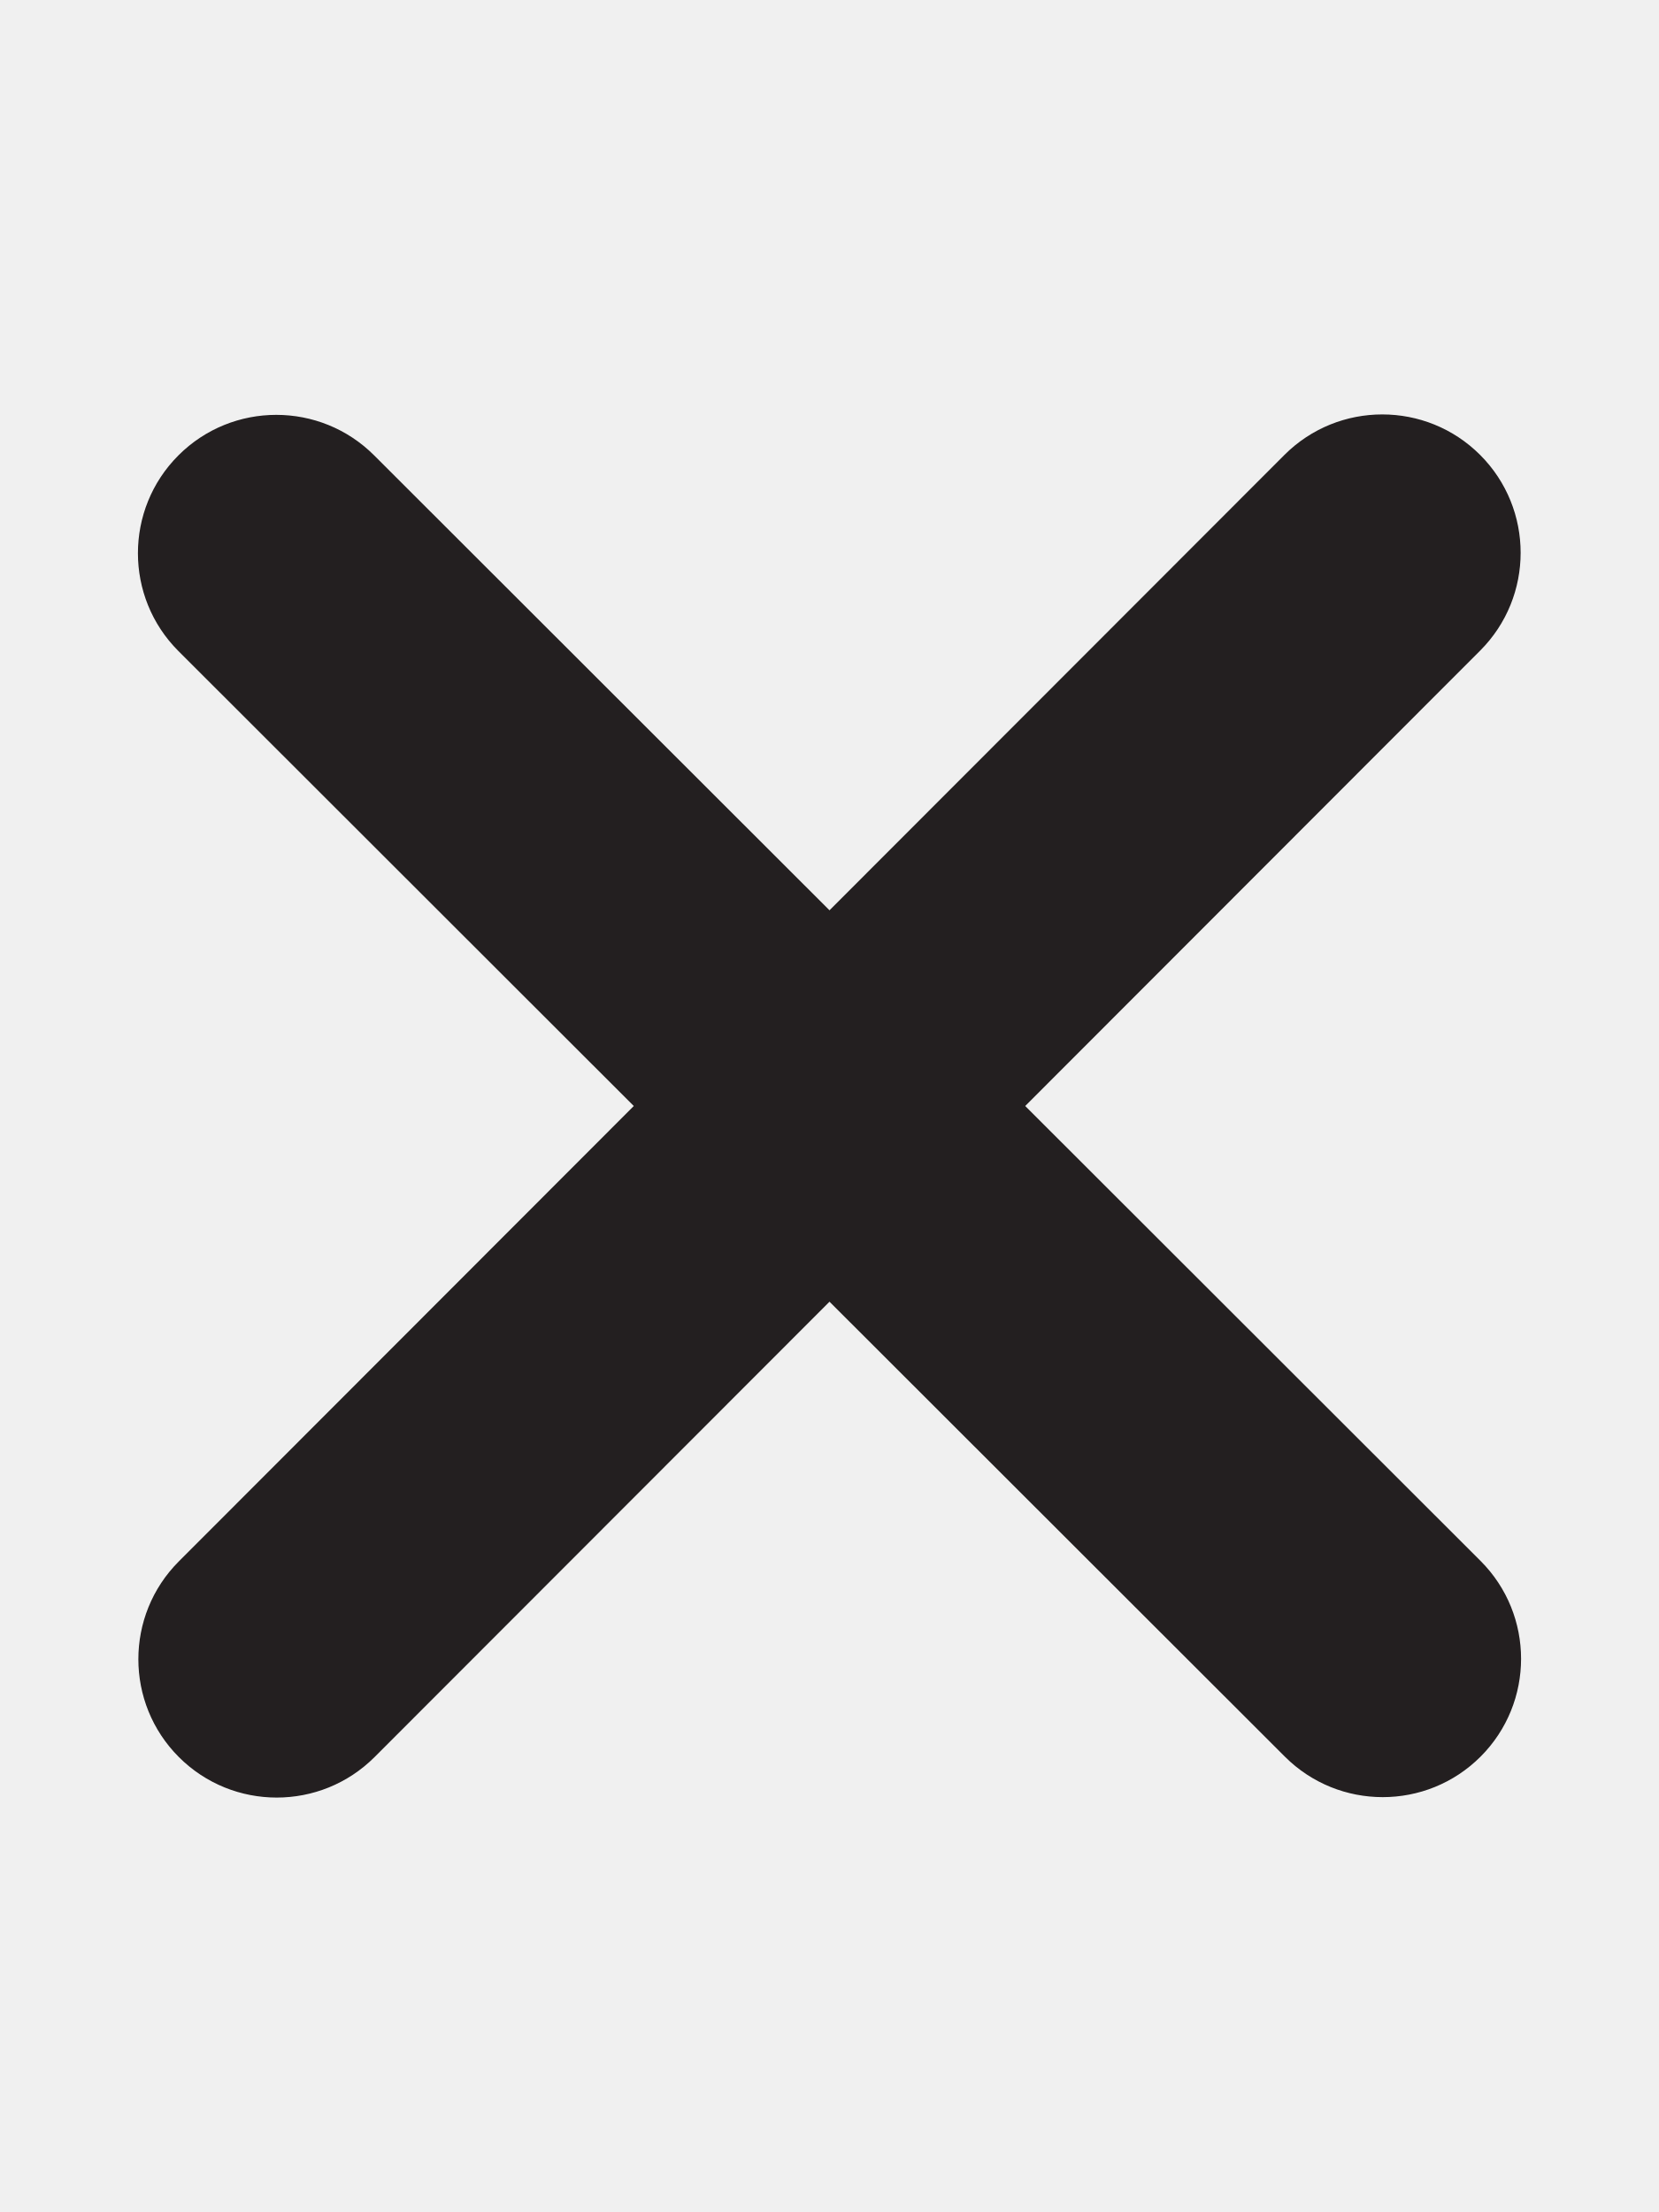
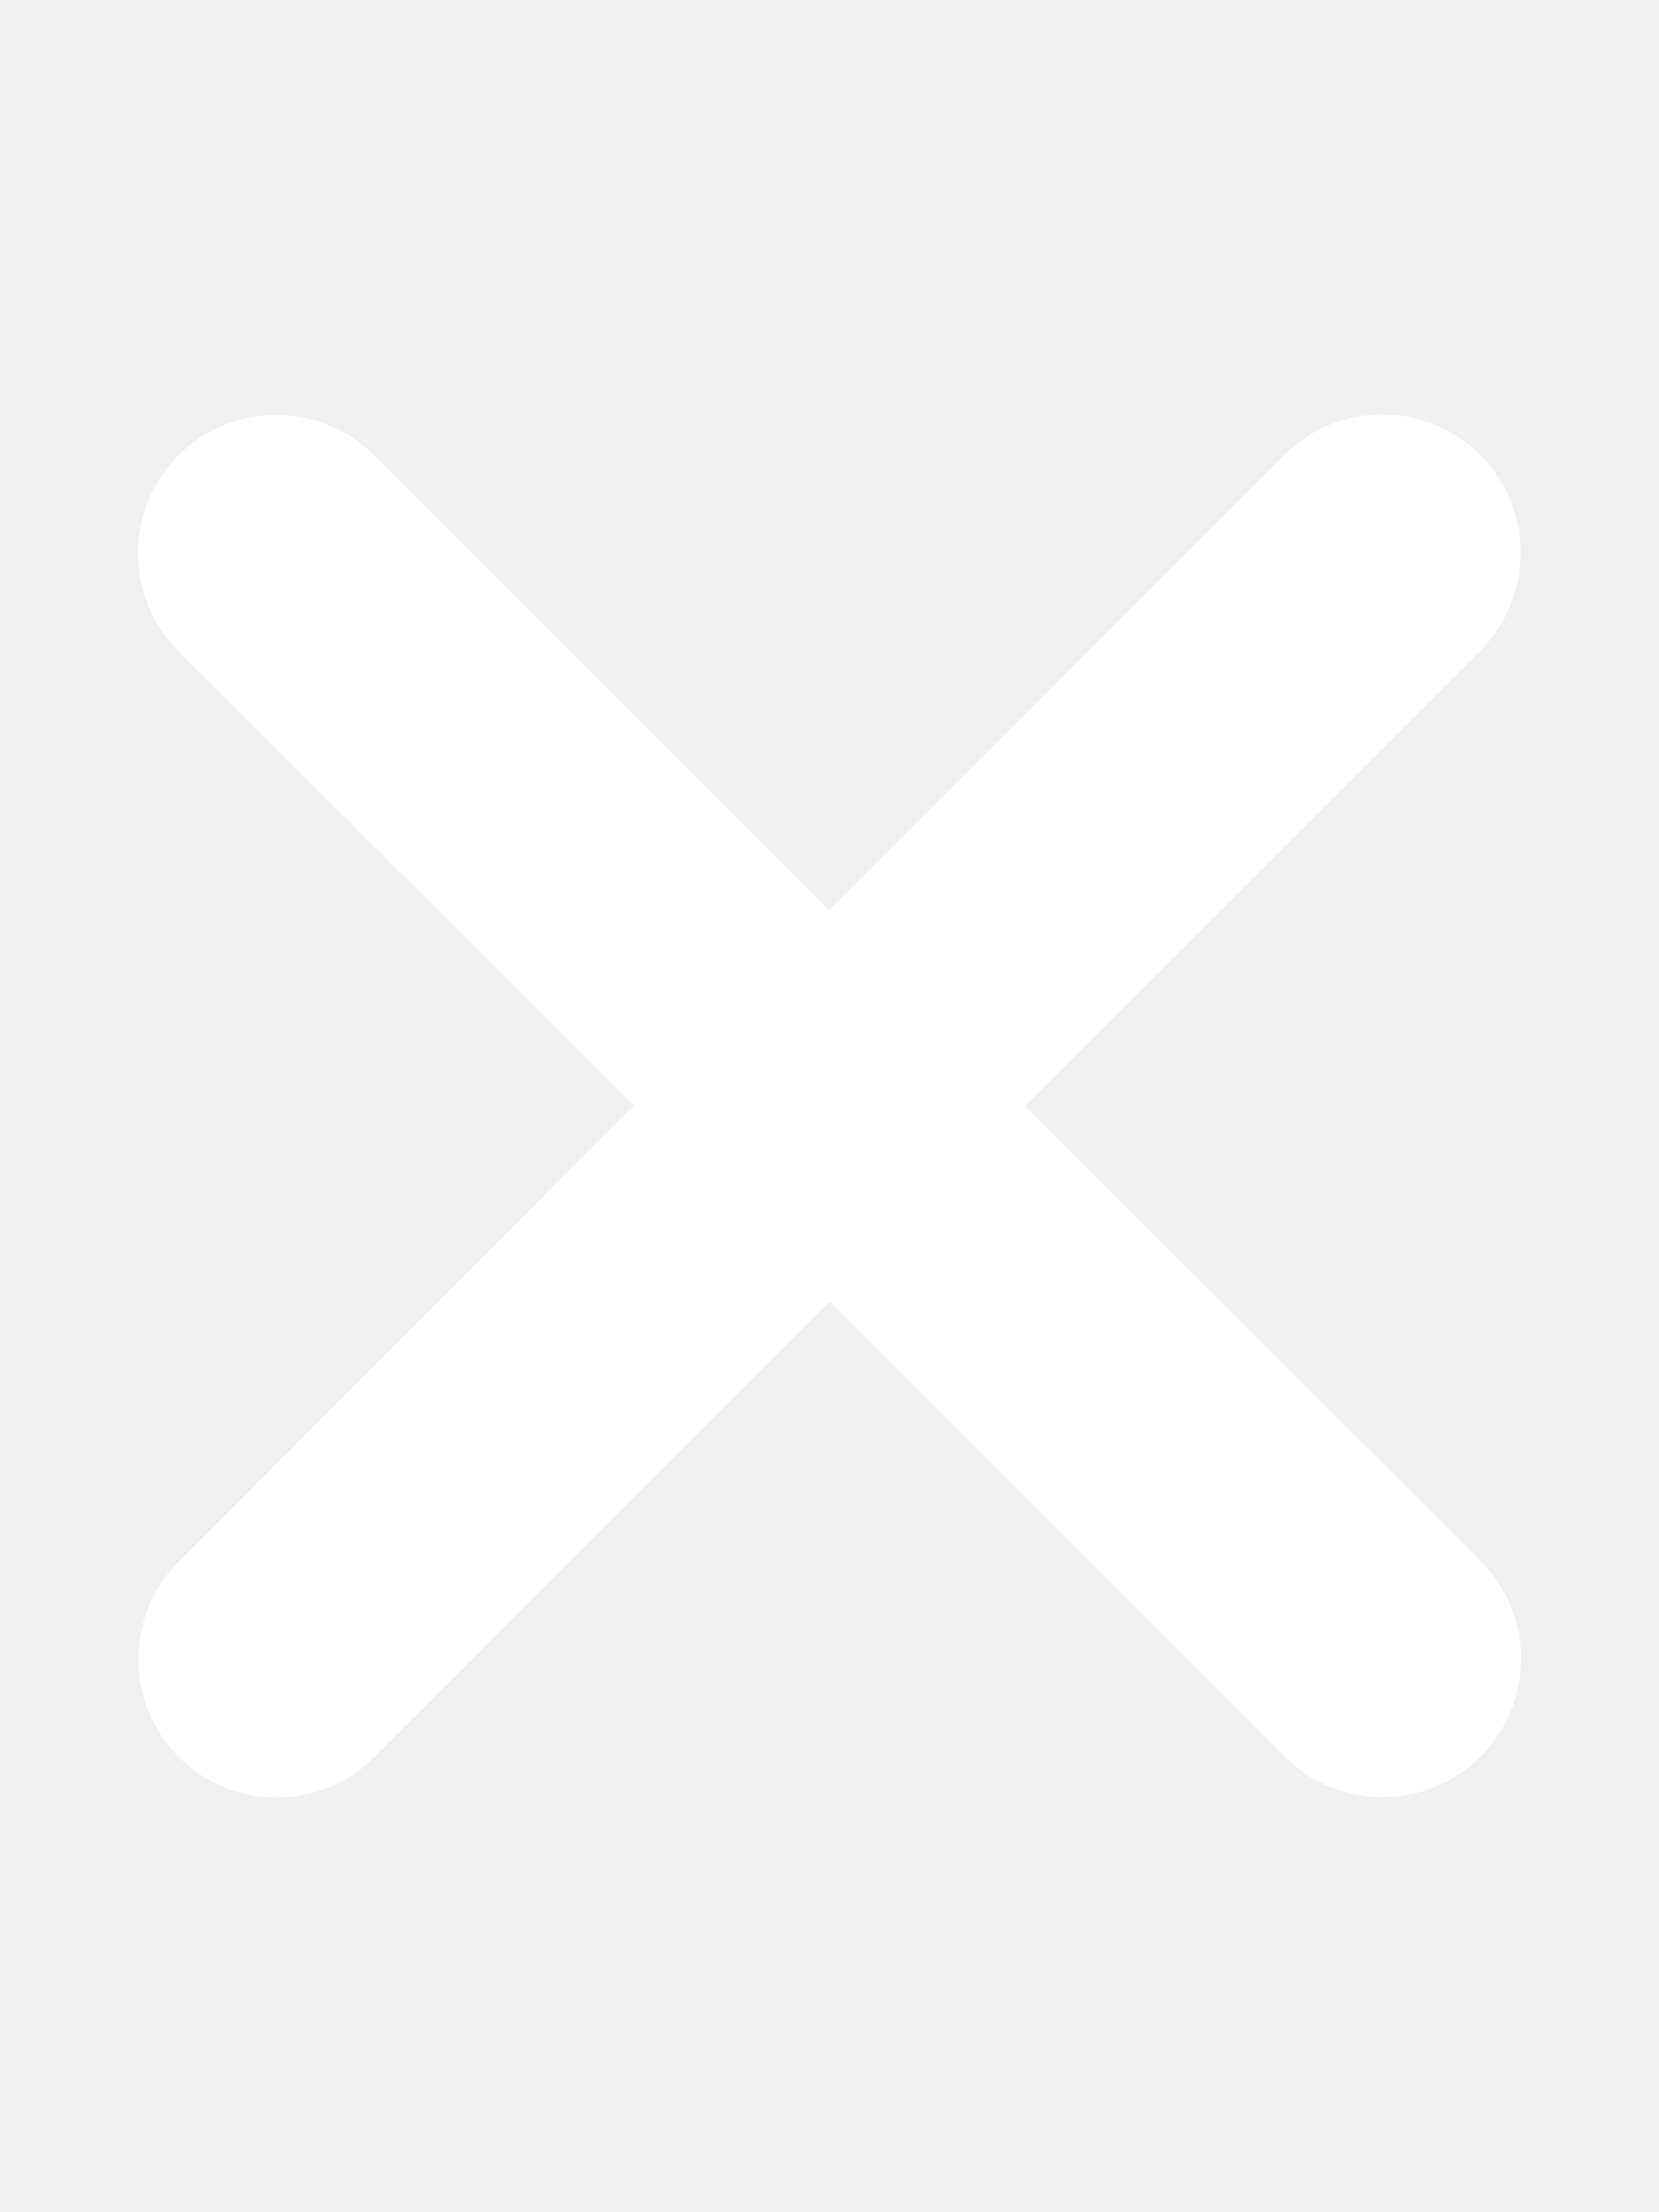
<svg xmlns="http://www.w3.org/2000/svg" viewBox="0 0 384 512">
-   <path fill="#231F20" d="M342.6 150.6c12.5-12.5 12.5-32.8 0-45.3s-32.8-12.5-45.3 0L192 210.7 86.6 105.4c-12.5-12.5-32.8-12.5-45.3 0s-12.5 32.8 0 45.3L146.7 256 41.4 361.4c-12.5 12.5-12.5 32.8 0 45.3s32.8 12.5 45.3 0L192 301.3 297.4 406.6c12.5 12.5 32.8 12.5 45.3 0s12.5-32.8 0-45.3L237.3 256 342.6 150.6z" />
+   <path fill="#fff" d="M342.6 150.6c12.5-12.5 12.5-32.8 0-45.3s-32.8-12.5-45.3 0L192 210.7 86.6 105.4c-12.5-12.5-32.8-12.5-45.3 0s-12.5 32.8 0 45.3L146.7 256 41.4 361.4c-12.5 12.5-12.5 32.8 0 45.3s32.8 12.5 45.3 0L192 301.3 297.4 406.6c12.5 12.5 32.8 12.5 45.3 0s12.5-32.8 0-45.3L237.3 256 342.6 150.6z" />
</svg>
